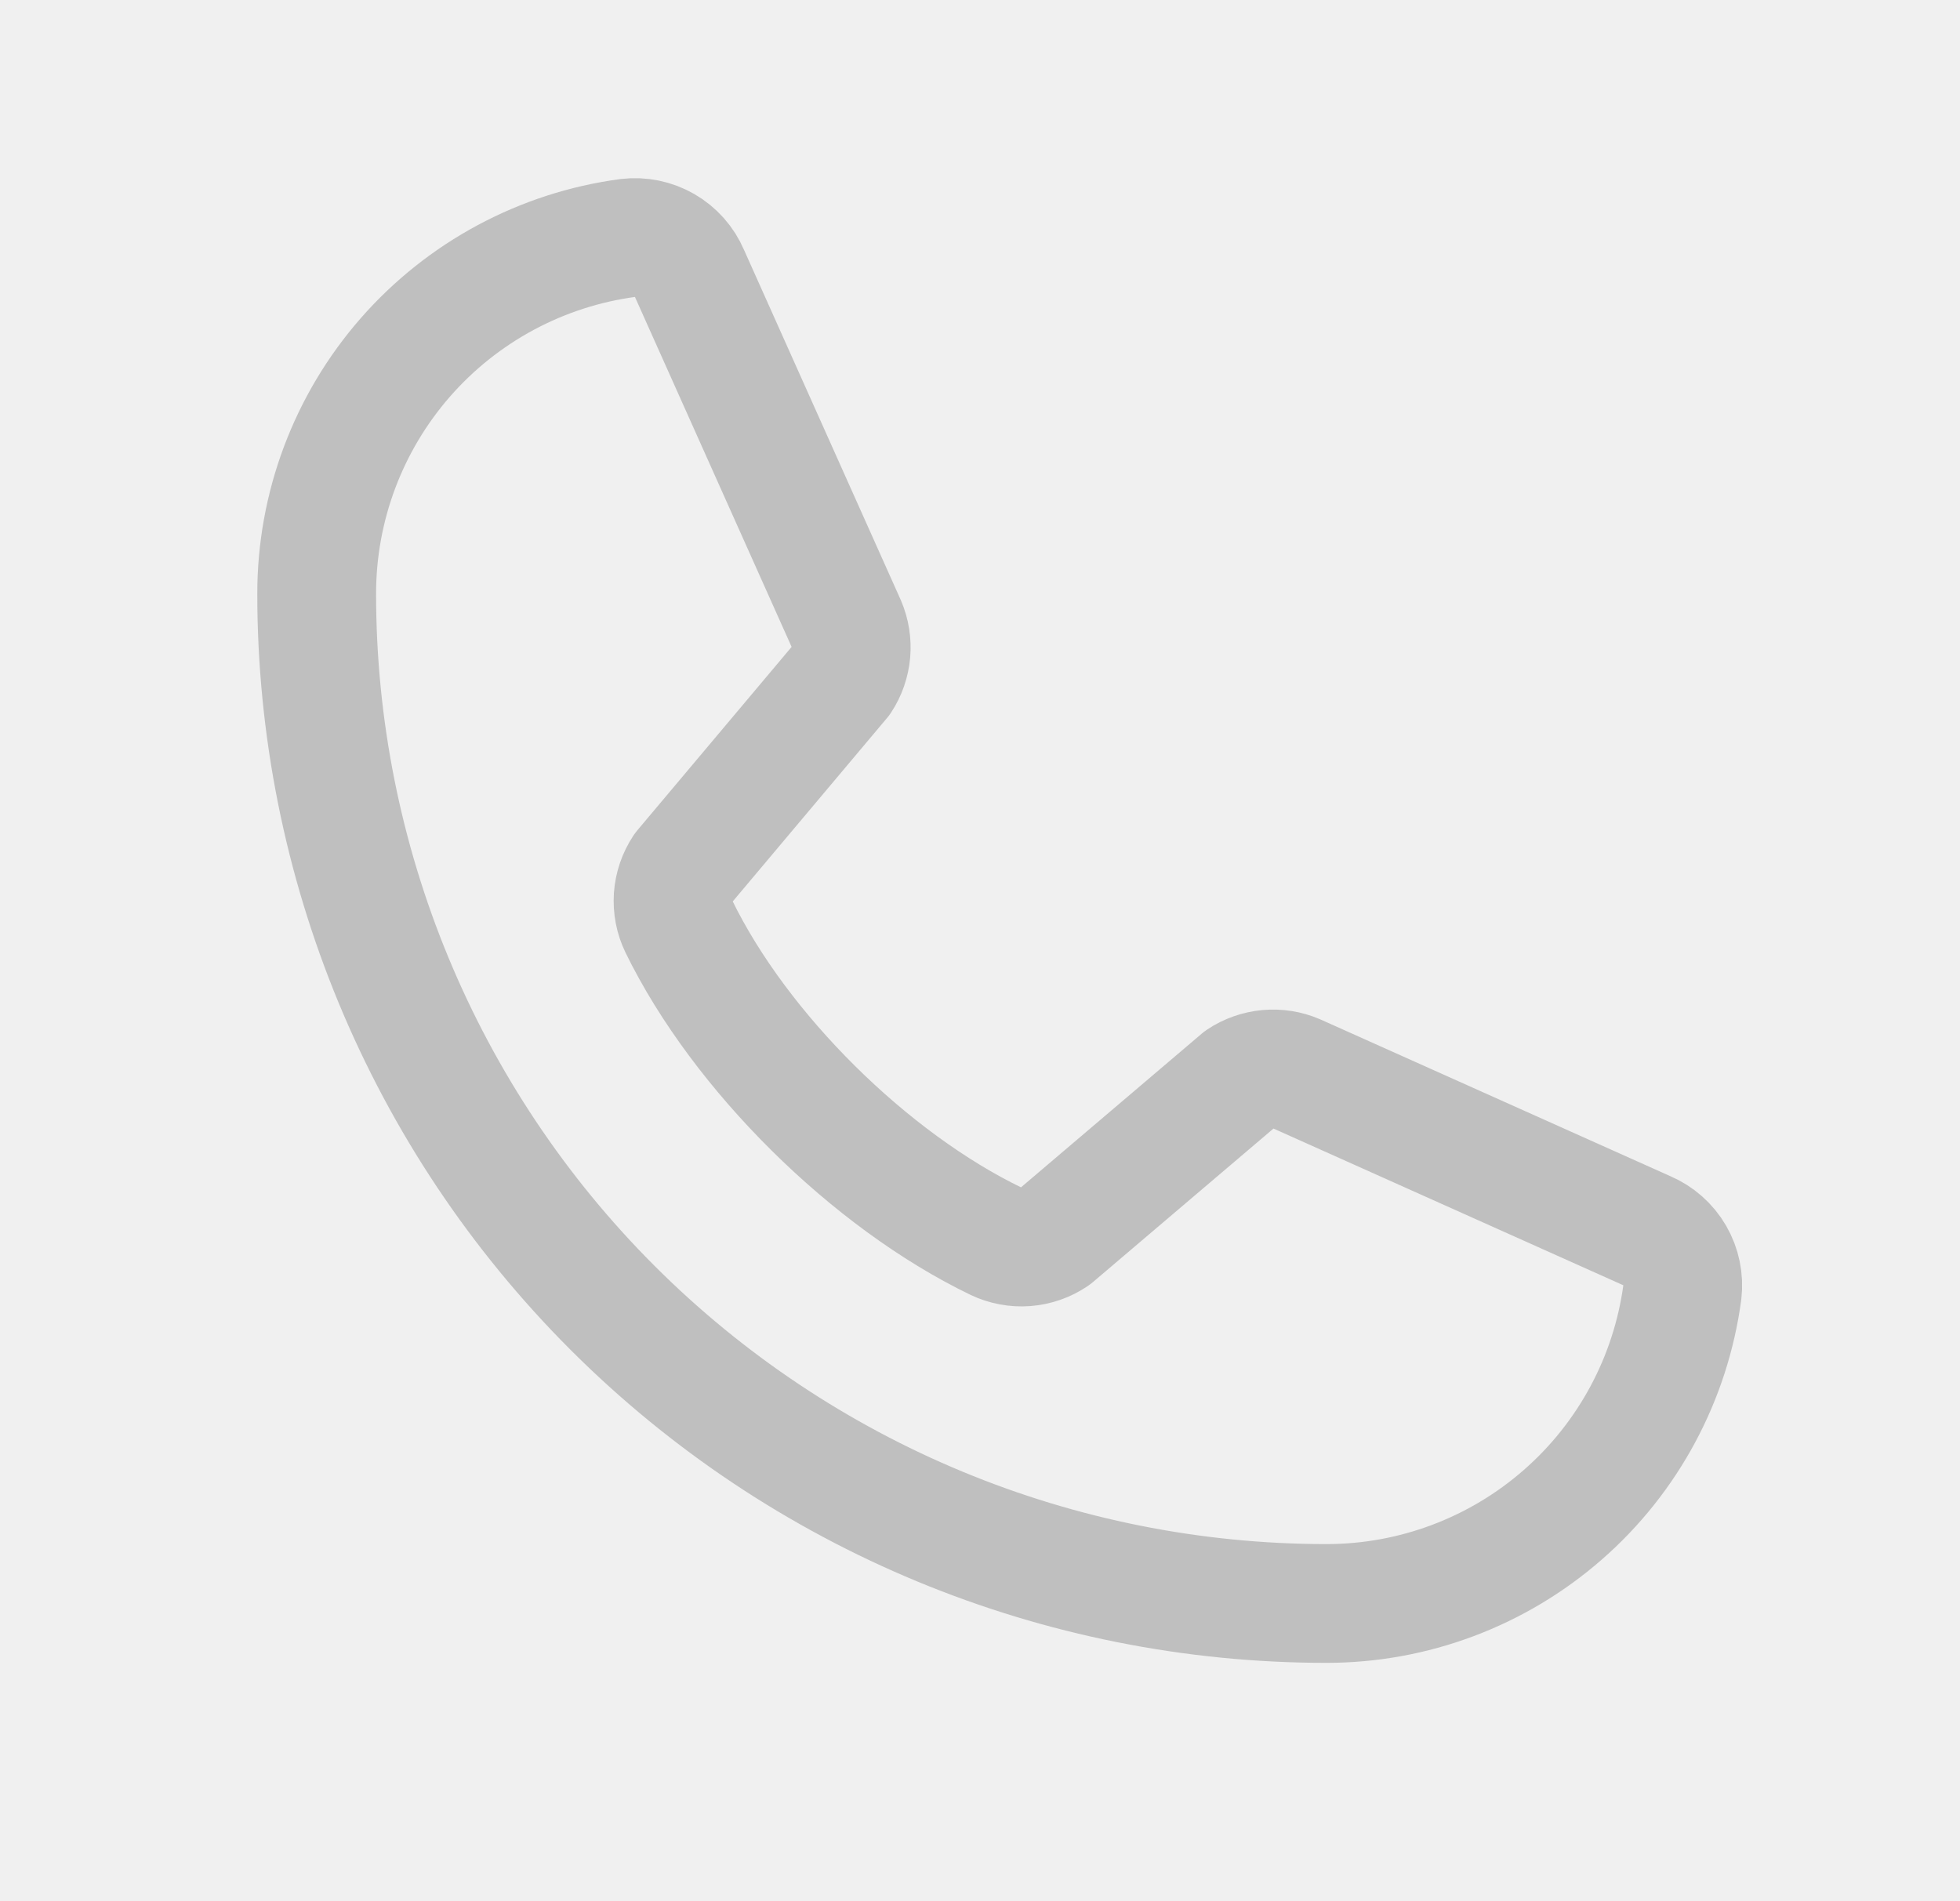
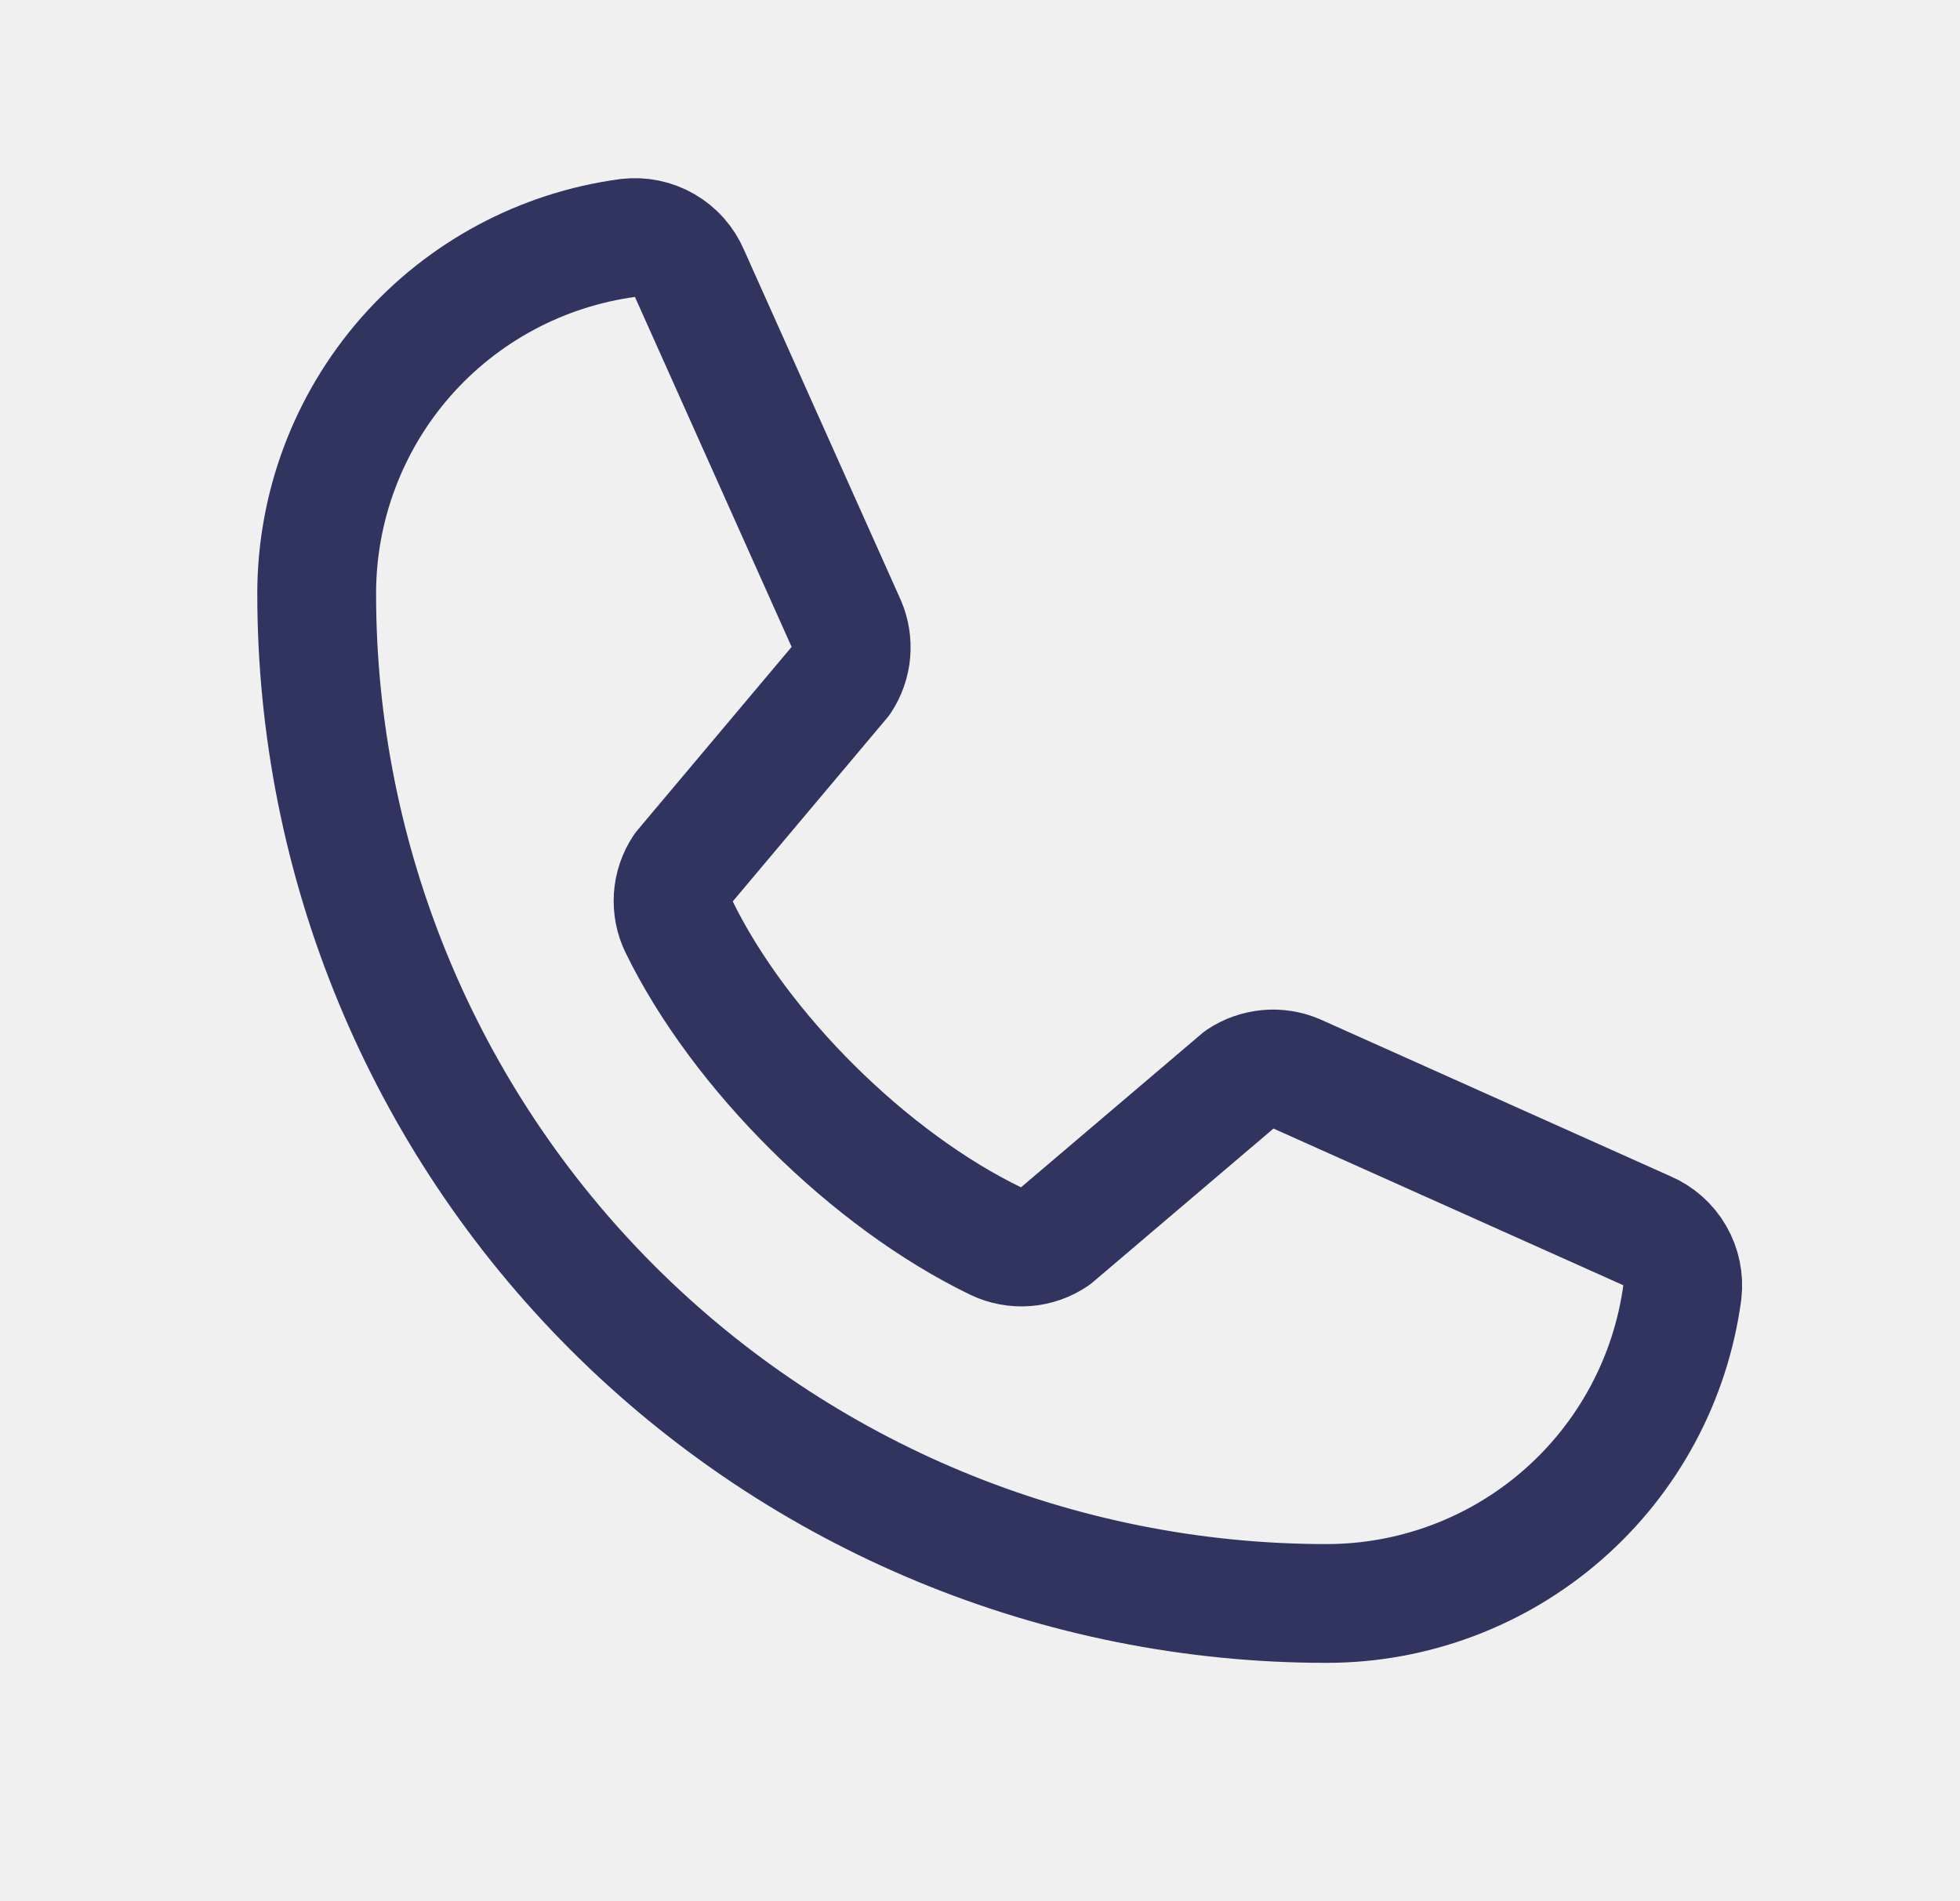
<svg xmlns="http://www.w3.org/2000/svg" width="33" height="32" viewBox="0 0 33 32" fill="none">
  <g clip-path="url(#clip0_105_1067)">
-     <path d="M20.881 18.167C21.019 18.075 21.179 18.019 21.344 18.004C21.51 17.989 21.677 18.015 21.829 18.081L27.724 20.722C27.923 20.807 28.089 20.954 28.197 21.141C28.305 21.328 28.35 21.545 28.325 21.759C28.13 23.211 27.416 24.542 26.313 25.506C25.211 26.47 23.796 27.001 22.332 27C17.823 27 13.499 25.208 10.311 22.02C7.123 18.832 5.332 14.508 5.332 9.999C5.331 8.535 5.862 7.12 6.825 6.018C7.789 4.916 9.121 4.201 10.572 4.007C10.787 3.982 11.004 4.026 11.191 4.134C11.378 4.242 11.525 4.408 11.61 4.607L14.251 10.507C14.316 10.659 14.342 10.824 14.328 10.988C14.313 11.152 14.259 11.31 14.168 11.448L11.497 14.624C11.402 14.768 11.346 14.933 11.334 15.104C11.323 15.275 11.355 15.446 11.43 15.601C12.463 17.717 14.651 19.878 16.773 20.902C16.929 20.976 17.101 21.008 17.272 20.995C17.444 20.982 17.609 20.925 17.752 20.828L20.881 18.167Z" stroke="#BFBFBF" stroke-width="2" stroke-linecap="round" stroke-linejoin="round" />
+     <path d="M20.881 18.167C21.019 18.075 21.179 18.019 21.344 18.004C21.51 17.989 21.677 18.015 21.829 18.081L27.724 20.722C27.923 20.807 28.089 20.954 28.197 21.141C28.305 21.328 28.35 21.545 28.325 21.759C28.13 23.211 27.416 24.542 26.313 25.506C25.211 26.47 23.796 27.001 22.332 27C17.823 27 13.499 25.208 10.311 22.02C7.123 18.832 5.332 14.508 5.332 9.999C5.331 8.535 5.862 7.12 6.825 6.018C7.789 4.916 9.121 4.201 10.572 4.007C10.787 3.982 11.004 4.026 11.191 4.134C11.378 4.242 11.525 4.408 11.61 4.607L14.251 10.507C14.316 10.659 14.342 10.824 14.328 10.988C14.313 11.152 14.259 11.31 14.168 11.448L11.497 14.624C11.402 14.768 11.346 14.933 11.334 15.104C11.323 15.275 11.355 15.446 11.43 15.601C12.463 17.717 14.651 19.878 16.773 20.902C16.929 20.976 17.101 21.008 17.272 20.995C17.444 20.982 17.609 20.925 17.752 20.828L20.881 18.167Z" stroke="#323460" stroke-width="2" stroke-linecap="round" stroke-linejoin="round" />
  </g>
  <defs>
    <clipPath id="clip0_105_1067">
      <rect width="32" height="32" fill="white" transform="translate(0.332031)" />
    </clipPath>
  </defs>
</svg>
